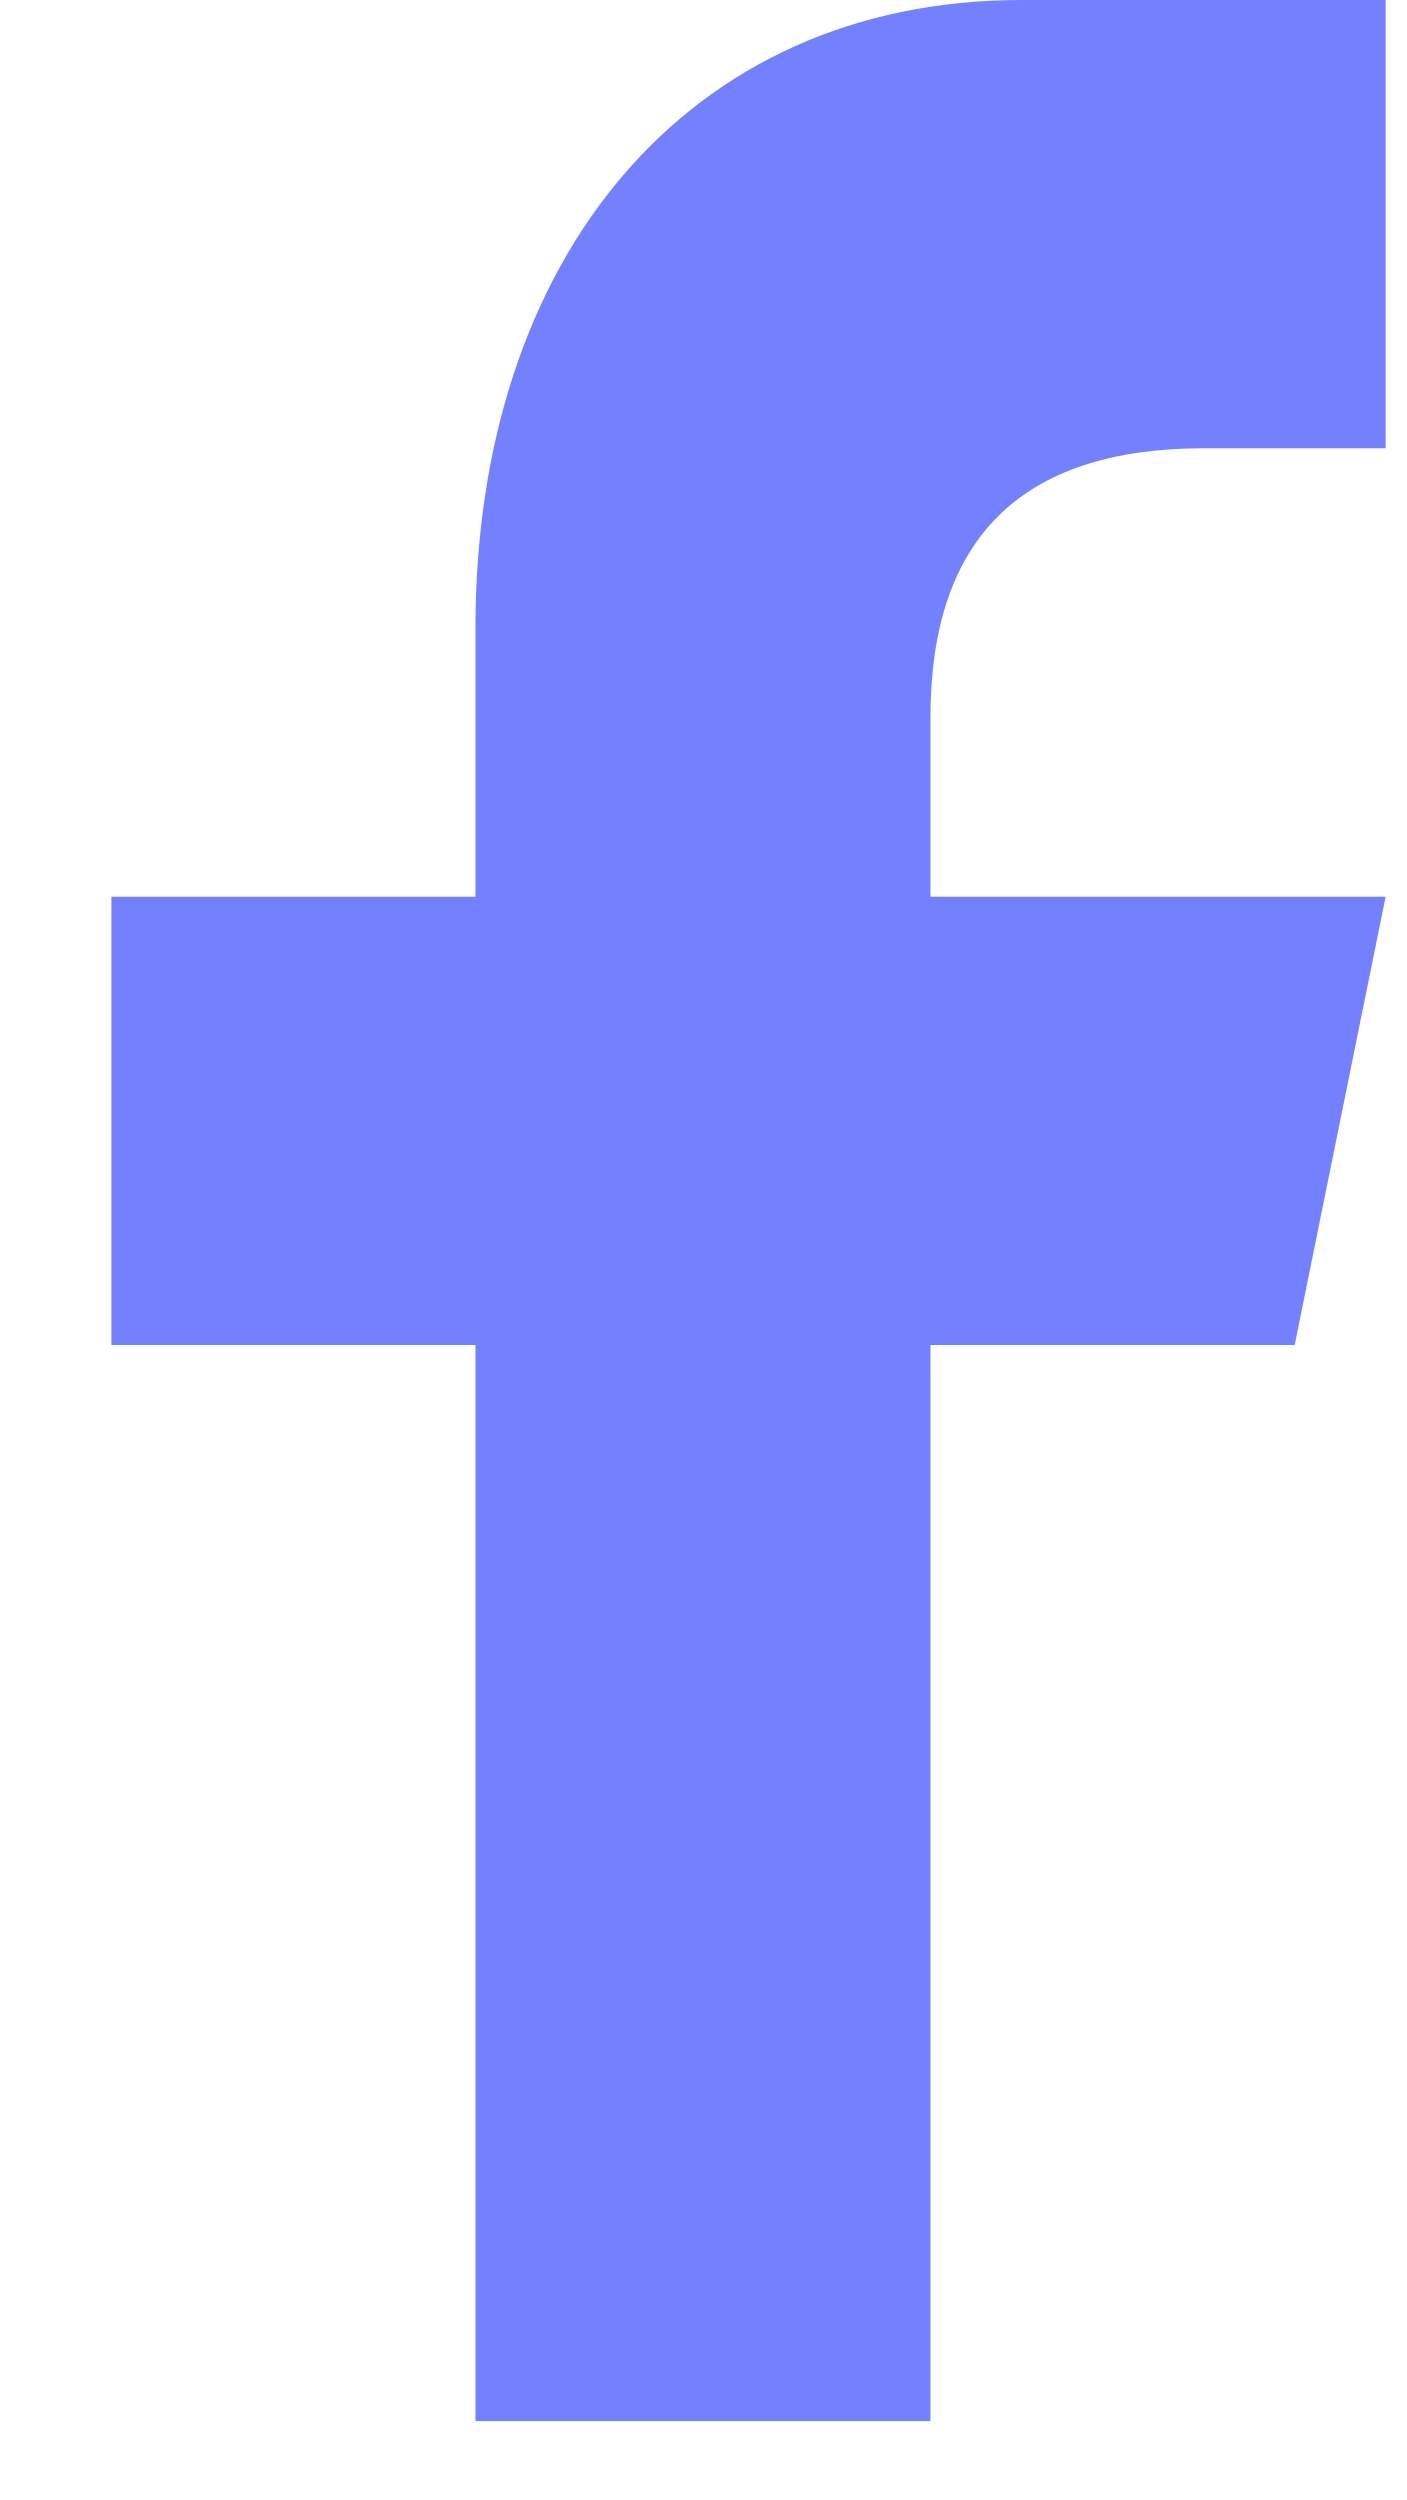
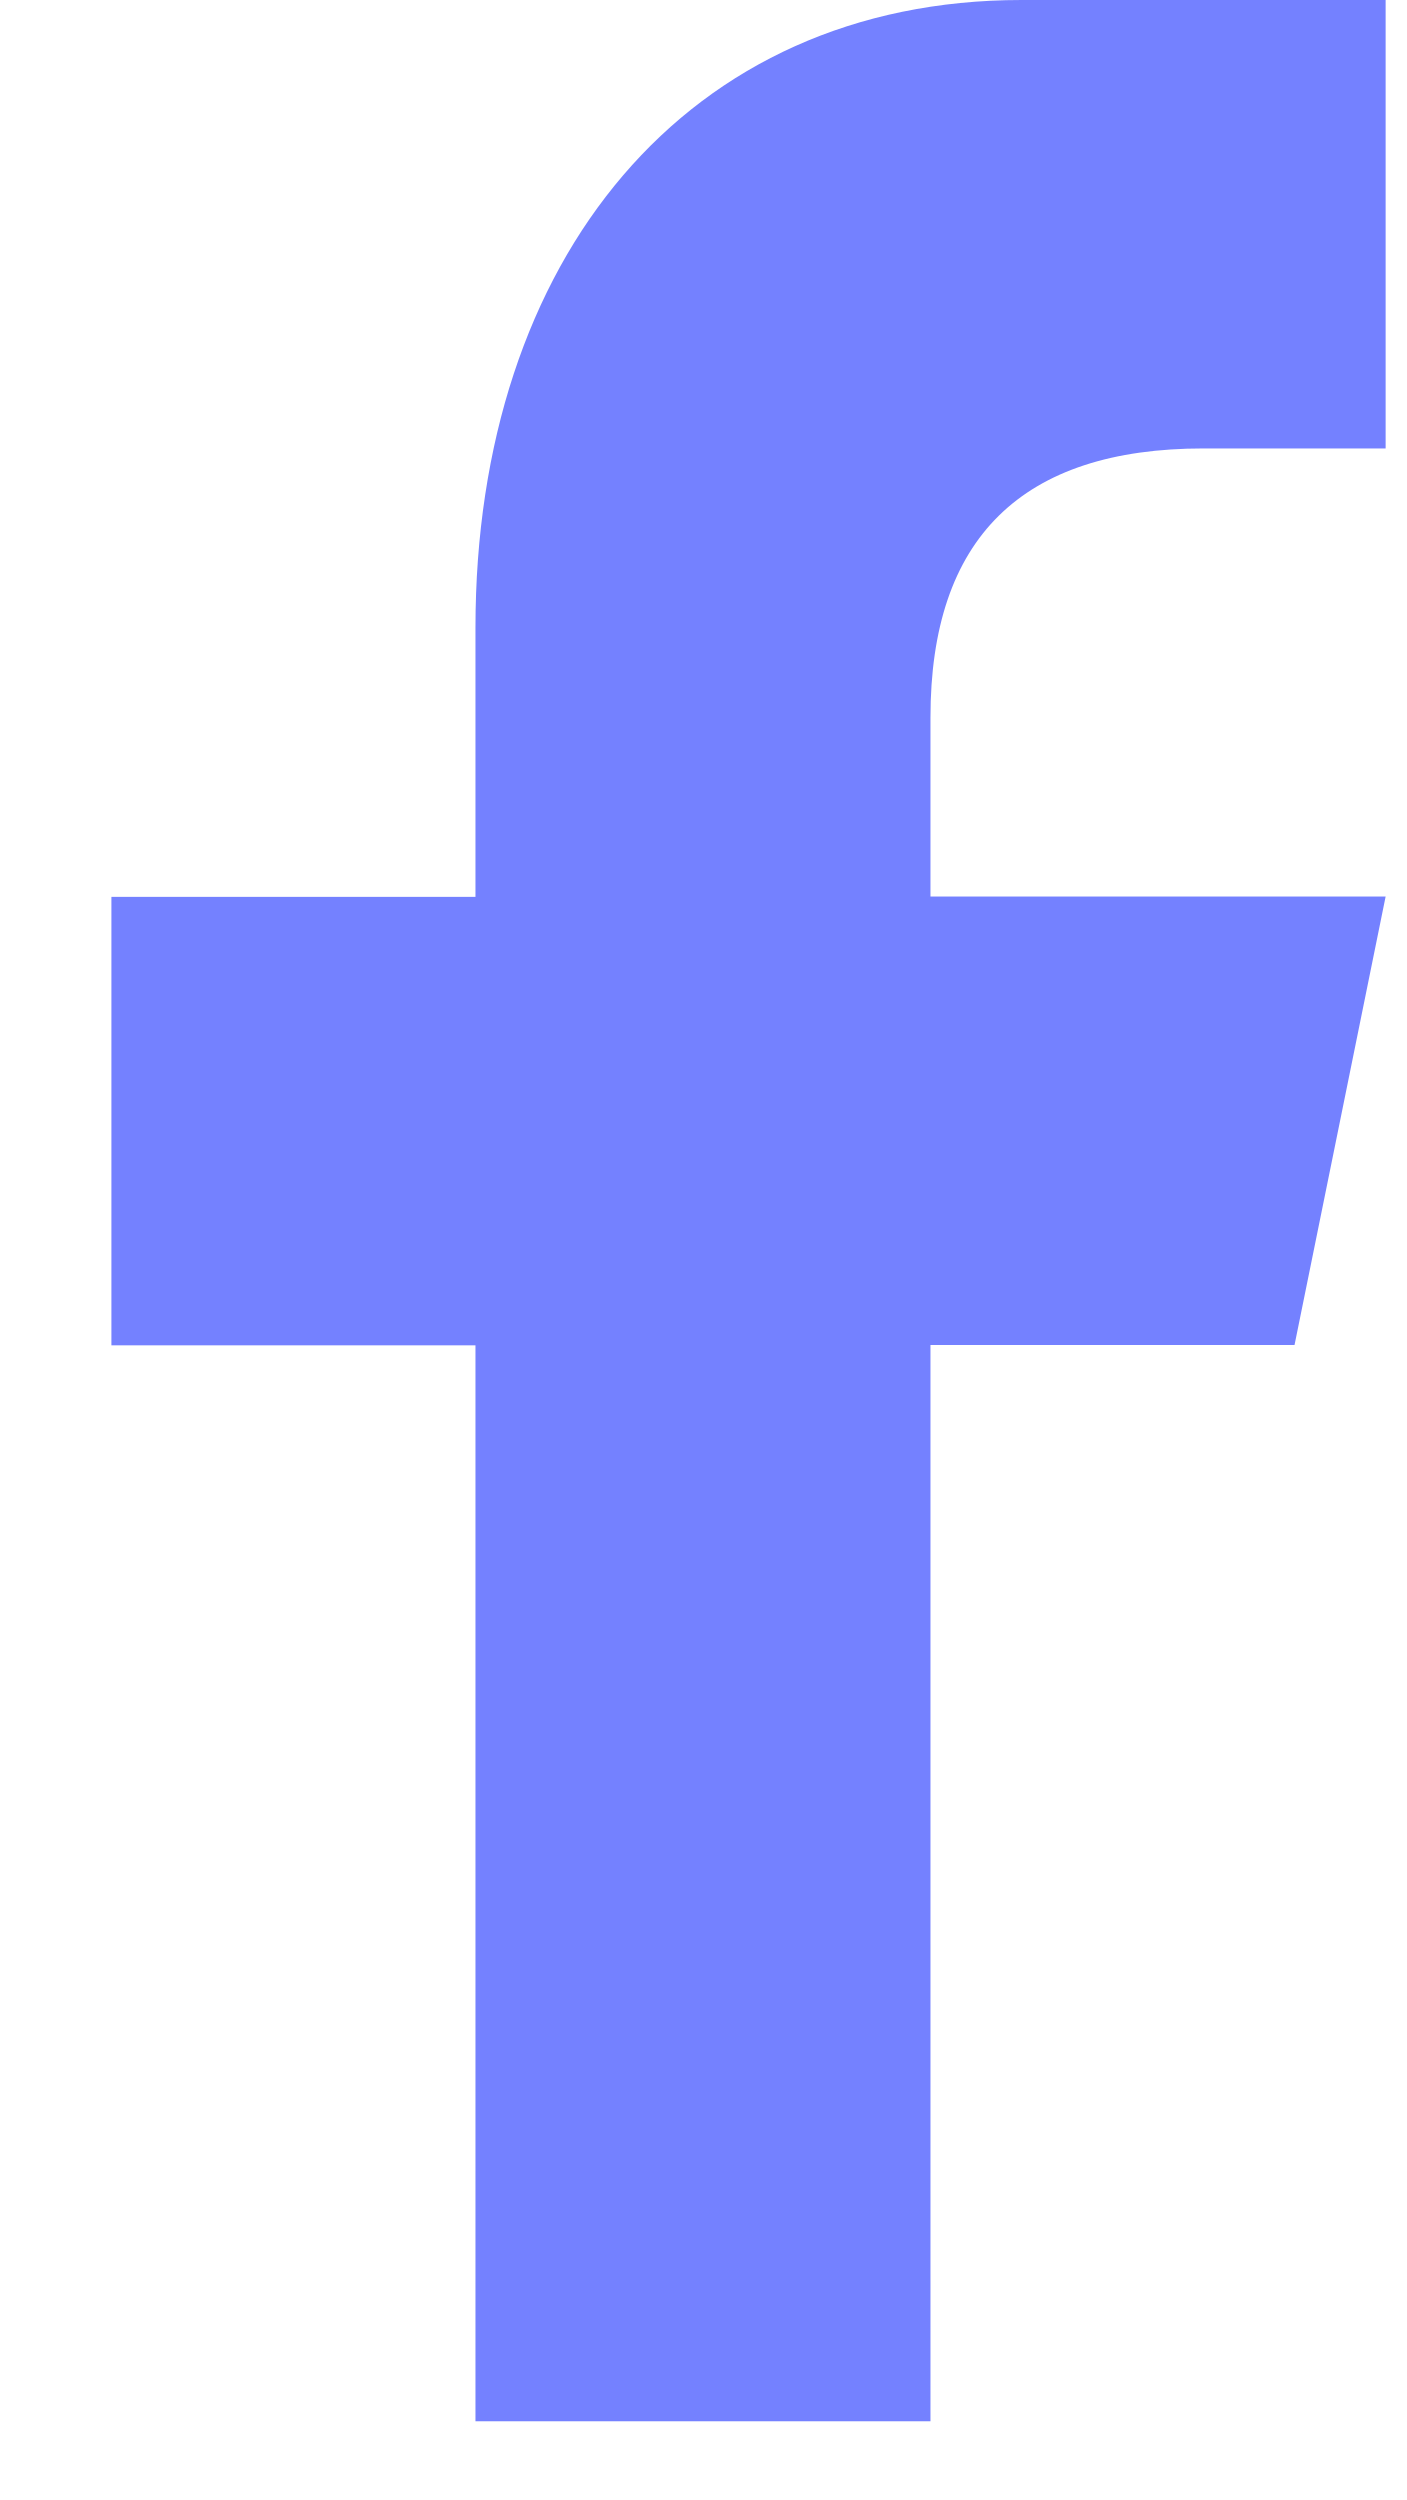
- <svg xmlns="http://www.w3.org/2000/svg" width="9" height="16" viewBox="0 0 9 16" fill="none">
-   <path d="M5.955 15.495V8.608H8.286L8.868 5.739H5.955V4.591C5.955 3.443 6.539 2.869 7.703 2.869H8.868V0C8.286 0 7.563 0 6.538 0C4.397 0 3.043 1.653 3.043 4.017V5.739H0.713V8.608H3.043V15.495H5.955Z" fill="#7481FF" />
+ <svg xmlns="http://www.w3.org/2000/svg" width="9" height="16" fill="none">
+   <path d="M5.955 15.495V8.608h2.33l.583-2.87H5.955V4.592c0-1.148.584-1.722 1.748-1.722h1.165V0h-2.33c-2.14 0-3.495 1.653-3.495 4.017V5.74H.713v2.87h2.33v6.886h2.912Z" fill="#7481FF" />
</svg>
